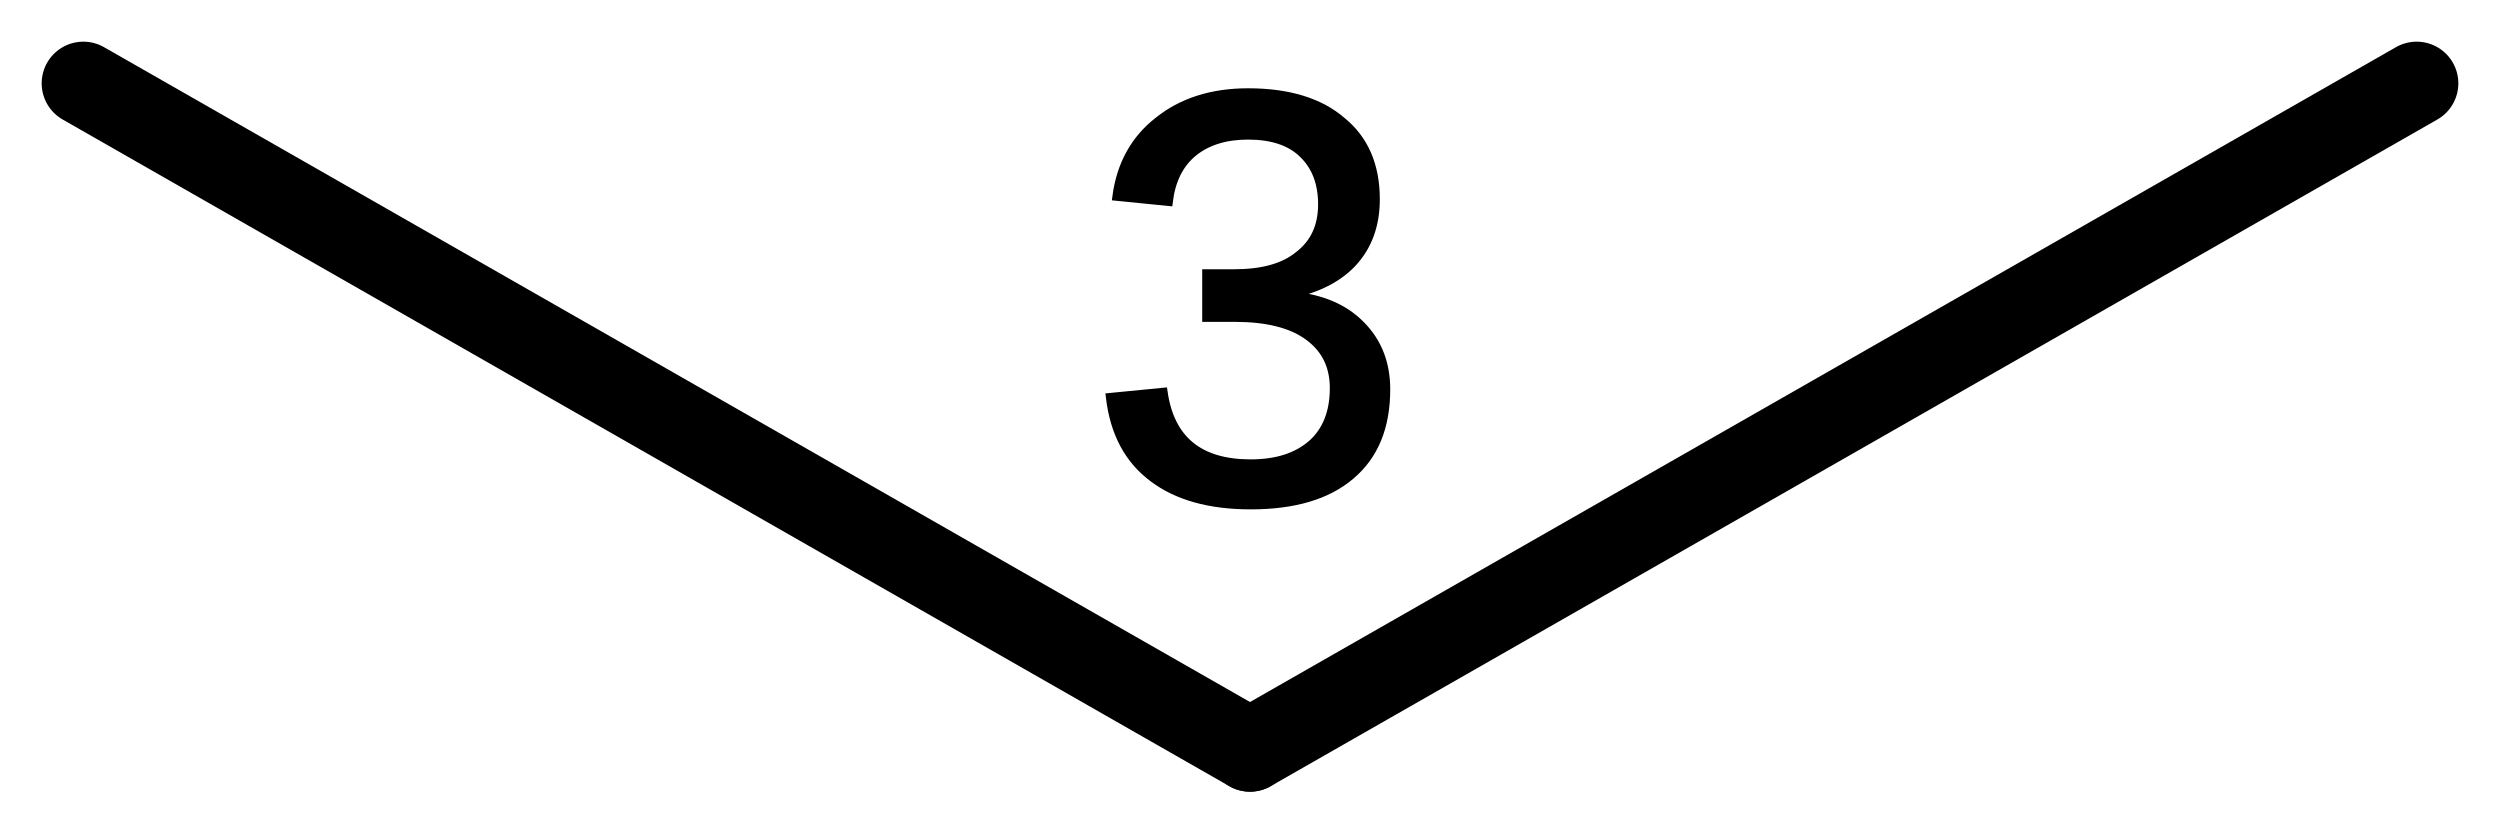
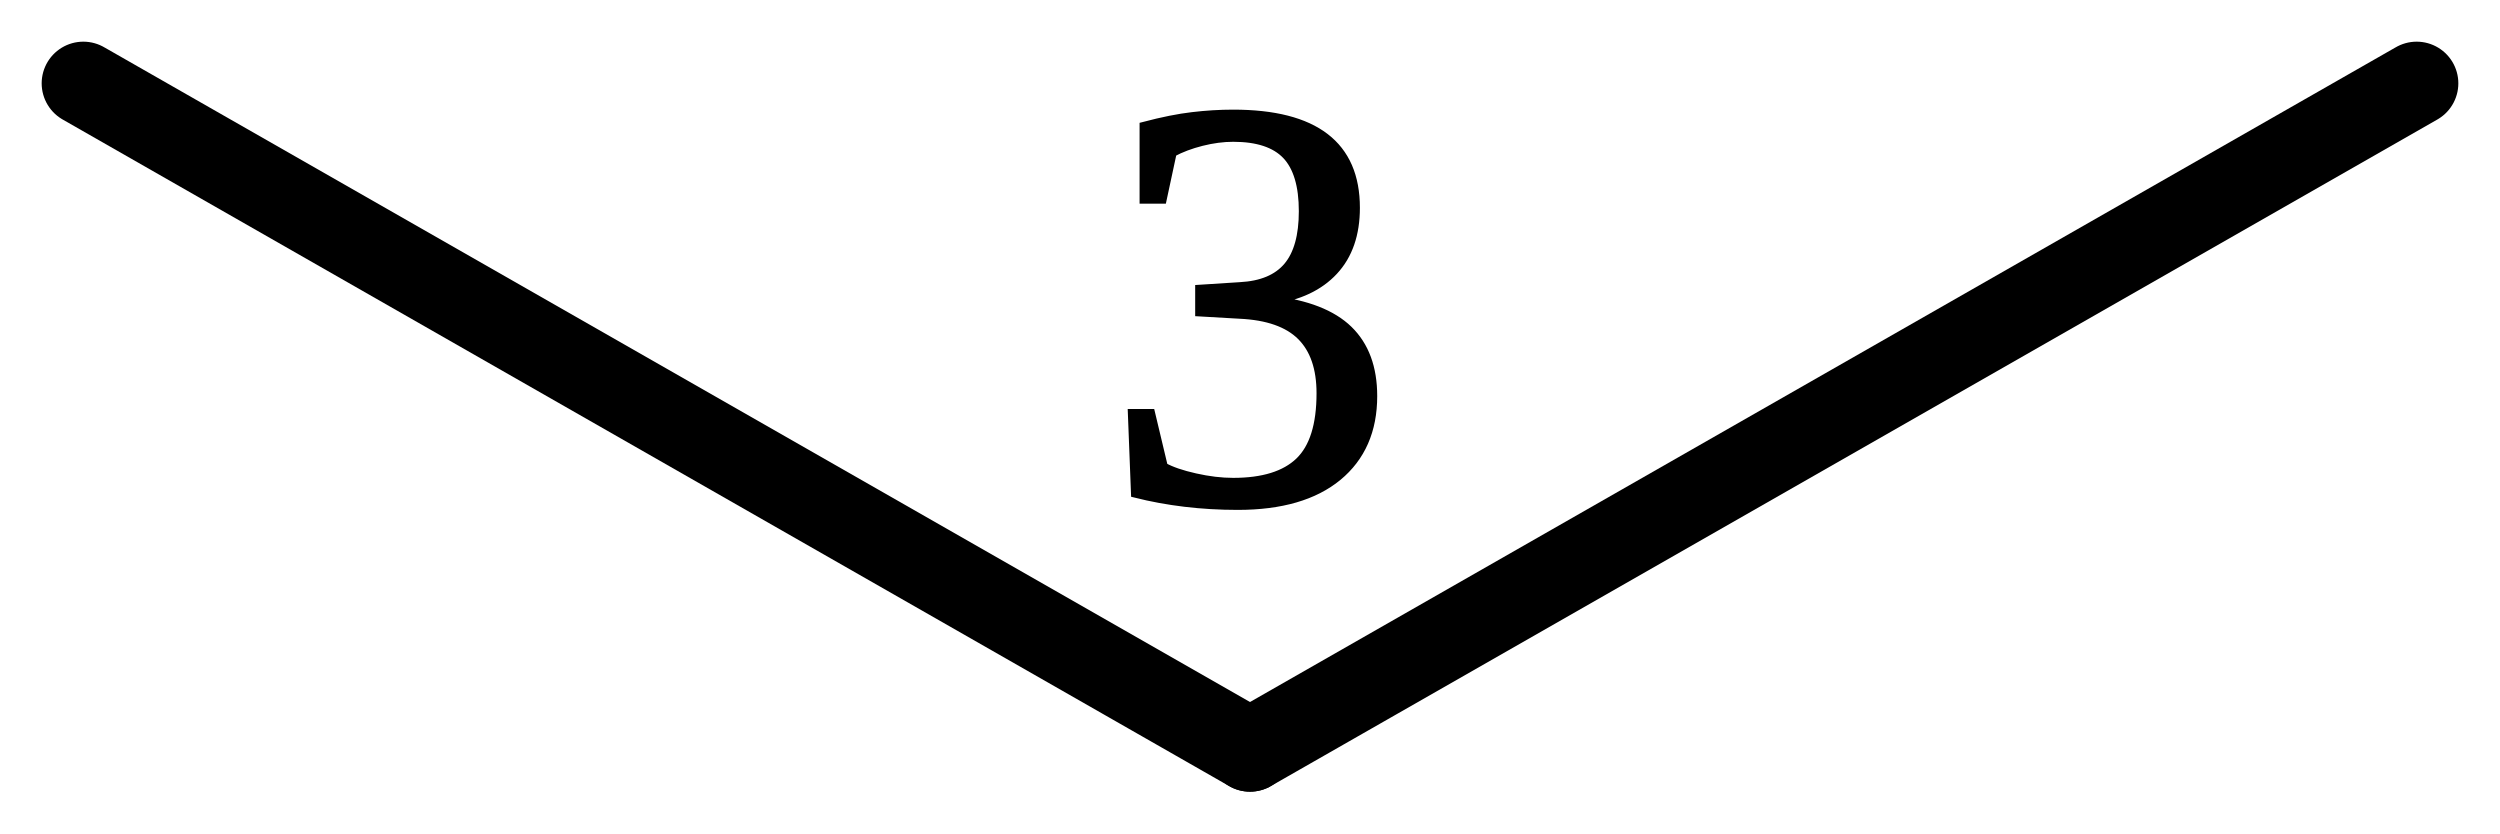
- <svg xmlns="http://www.w3.org/2000/svg" viewBox="0 0 30 10">
-   <path d="M1 1 L15 9" stroke="black" stroke-width="1px" stroke-linecap="round" />
-   <path d="M29 1 L15 9" stroke="black" stroke-width="1px" stroke-linecap="round" />
-   <text x="50%" y="60%" stroke="black" font-size="7" font-family="arial" stroke-width="0.1" text-anchor="middle">
+ <svg xmlns="http://www.w3.org/2000/svg" viewBox="0 0 300 100">
+   <path d="M10 10 L150 90" stroke="black" stroke-width="10px" stroke-linecap="round" />
+   <path d="M290 10 L150 90" stroke="black" stroke-width="10px" stroke-linecap="round" />
+   <text x="50%" y="60%" stroke="black" font-size="70" stroke-width="1" text-anchor="middle">
        3
    </text>
</svg>
